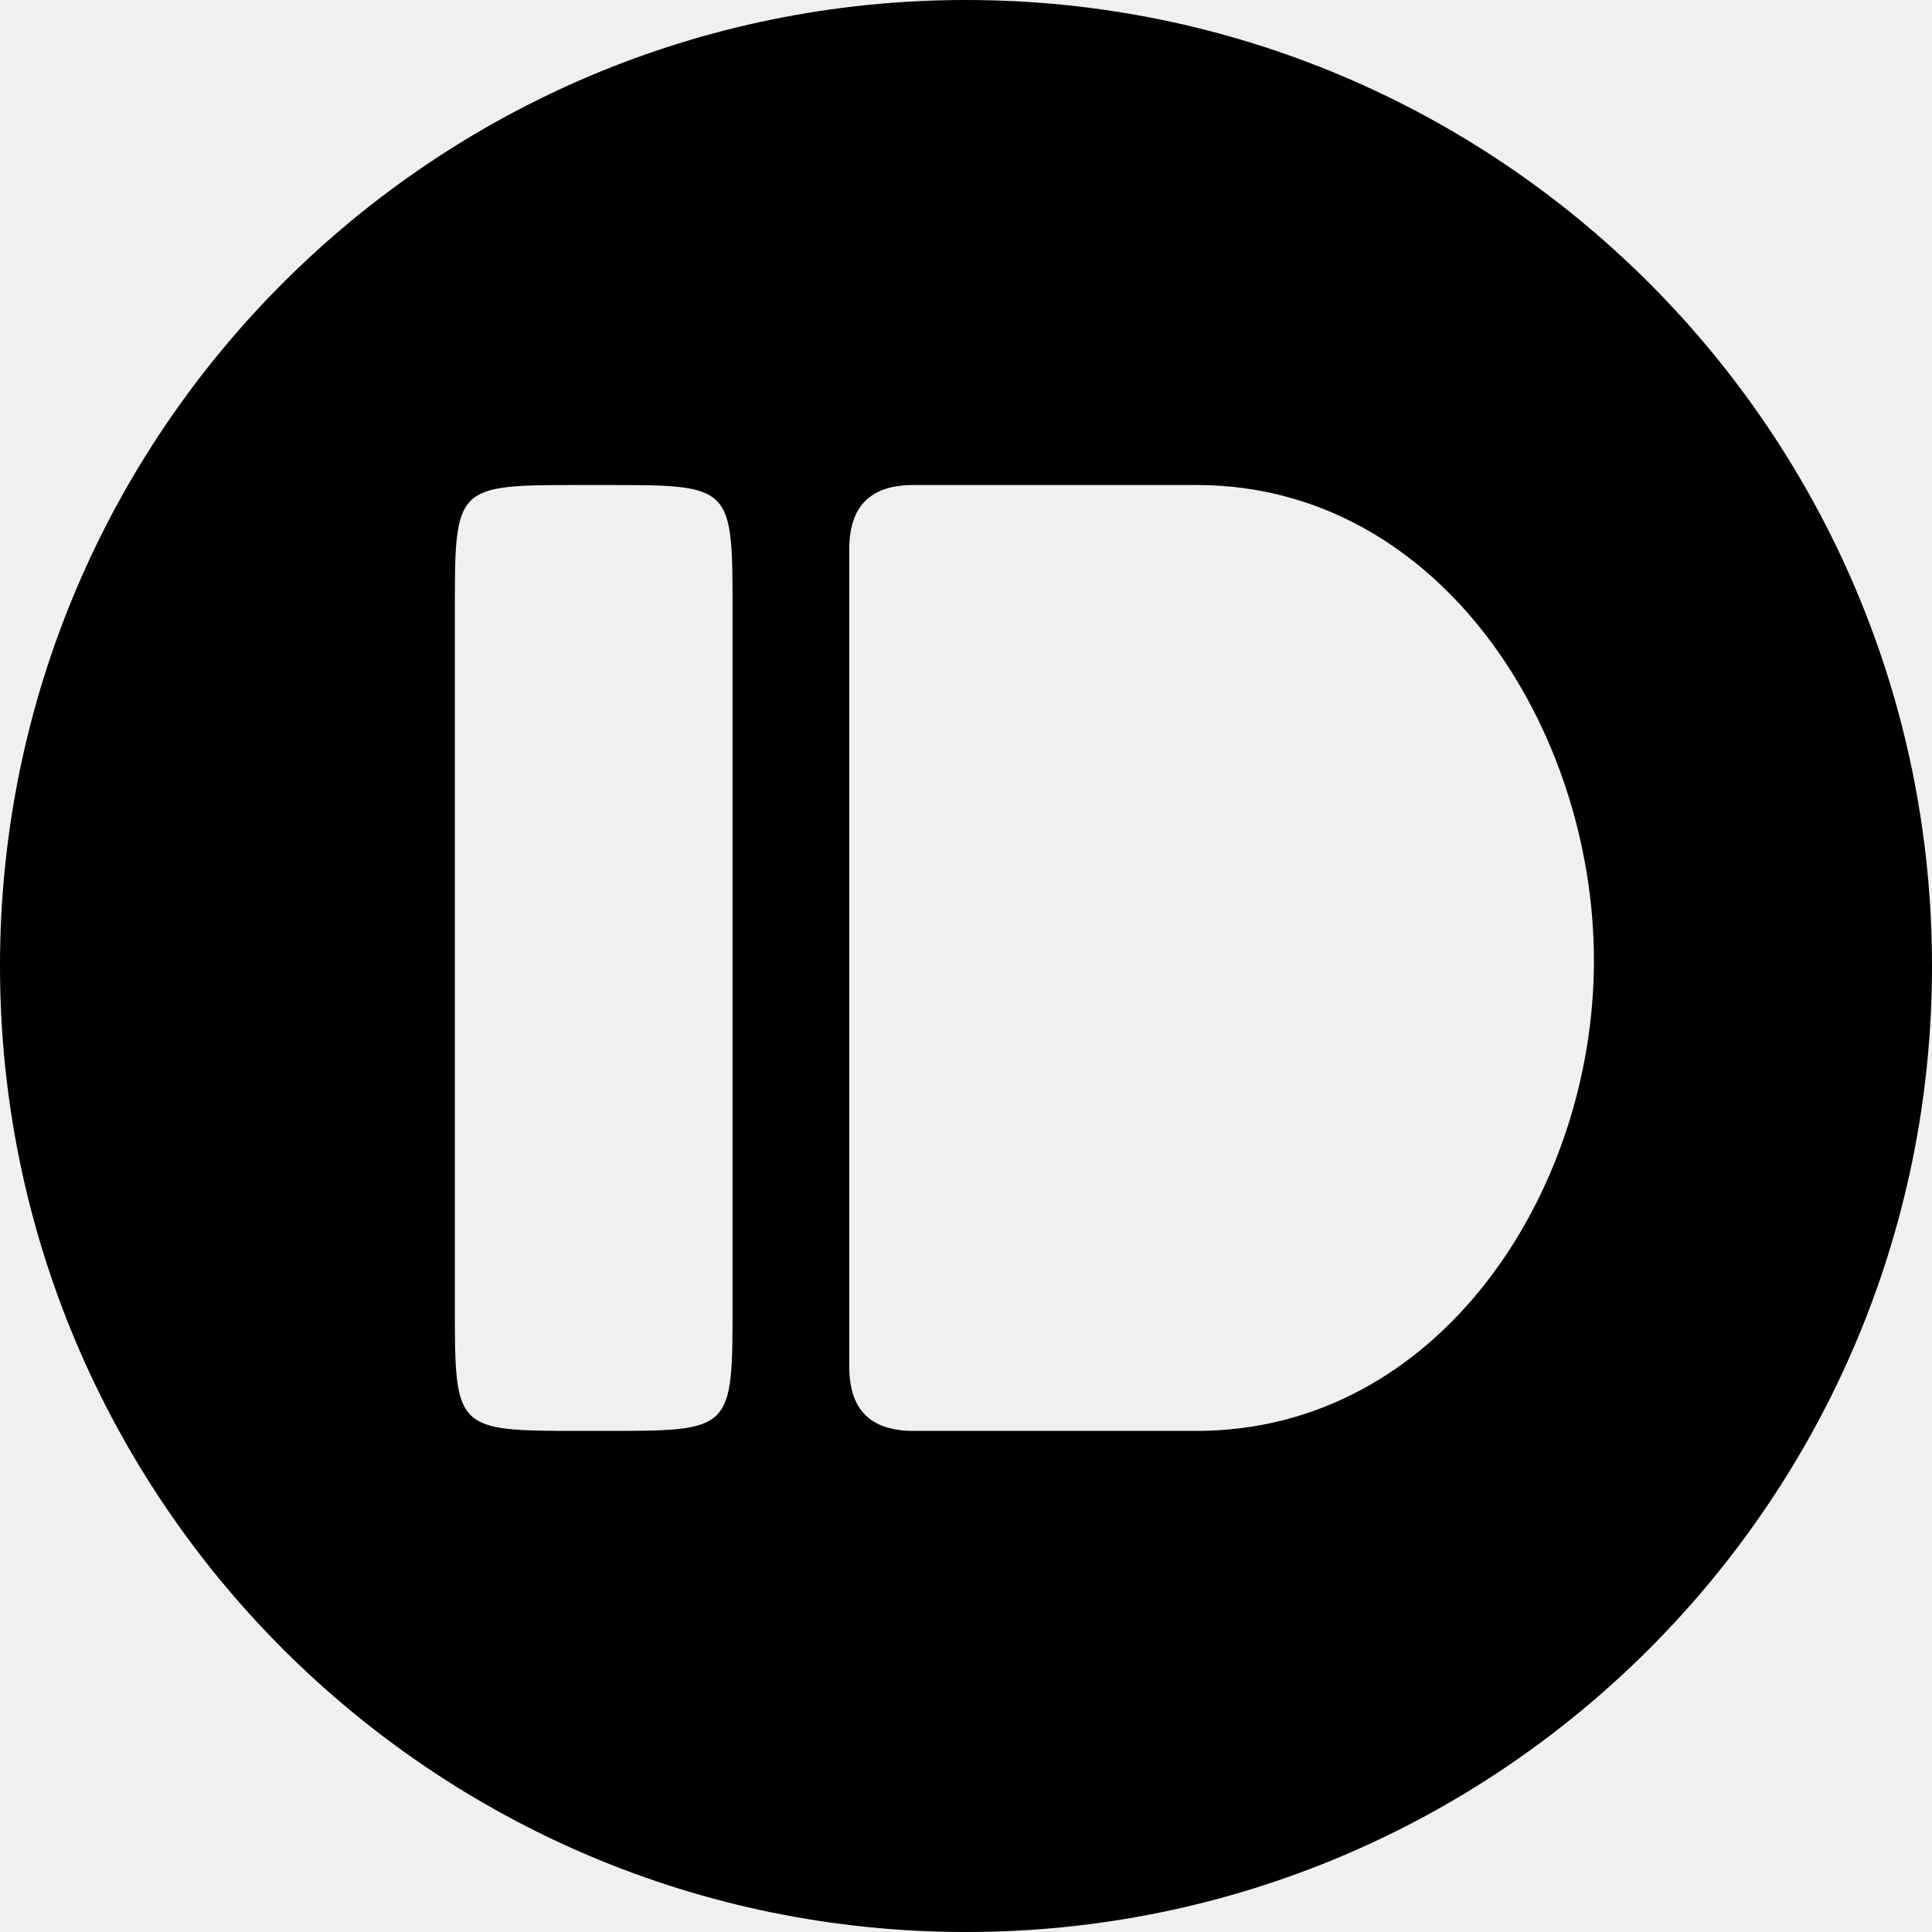
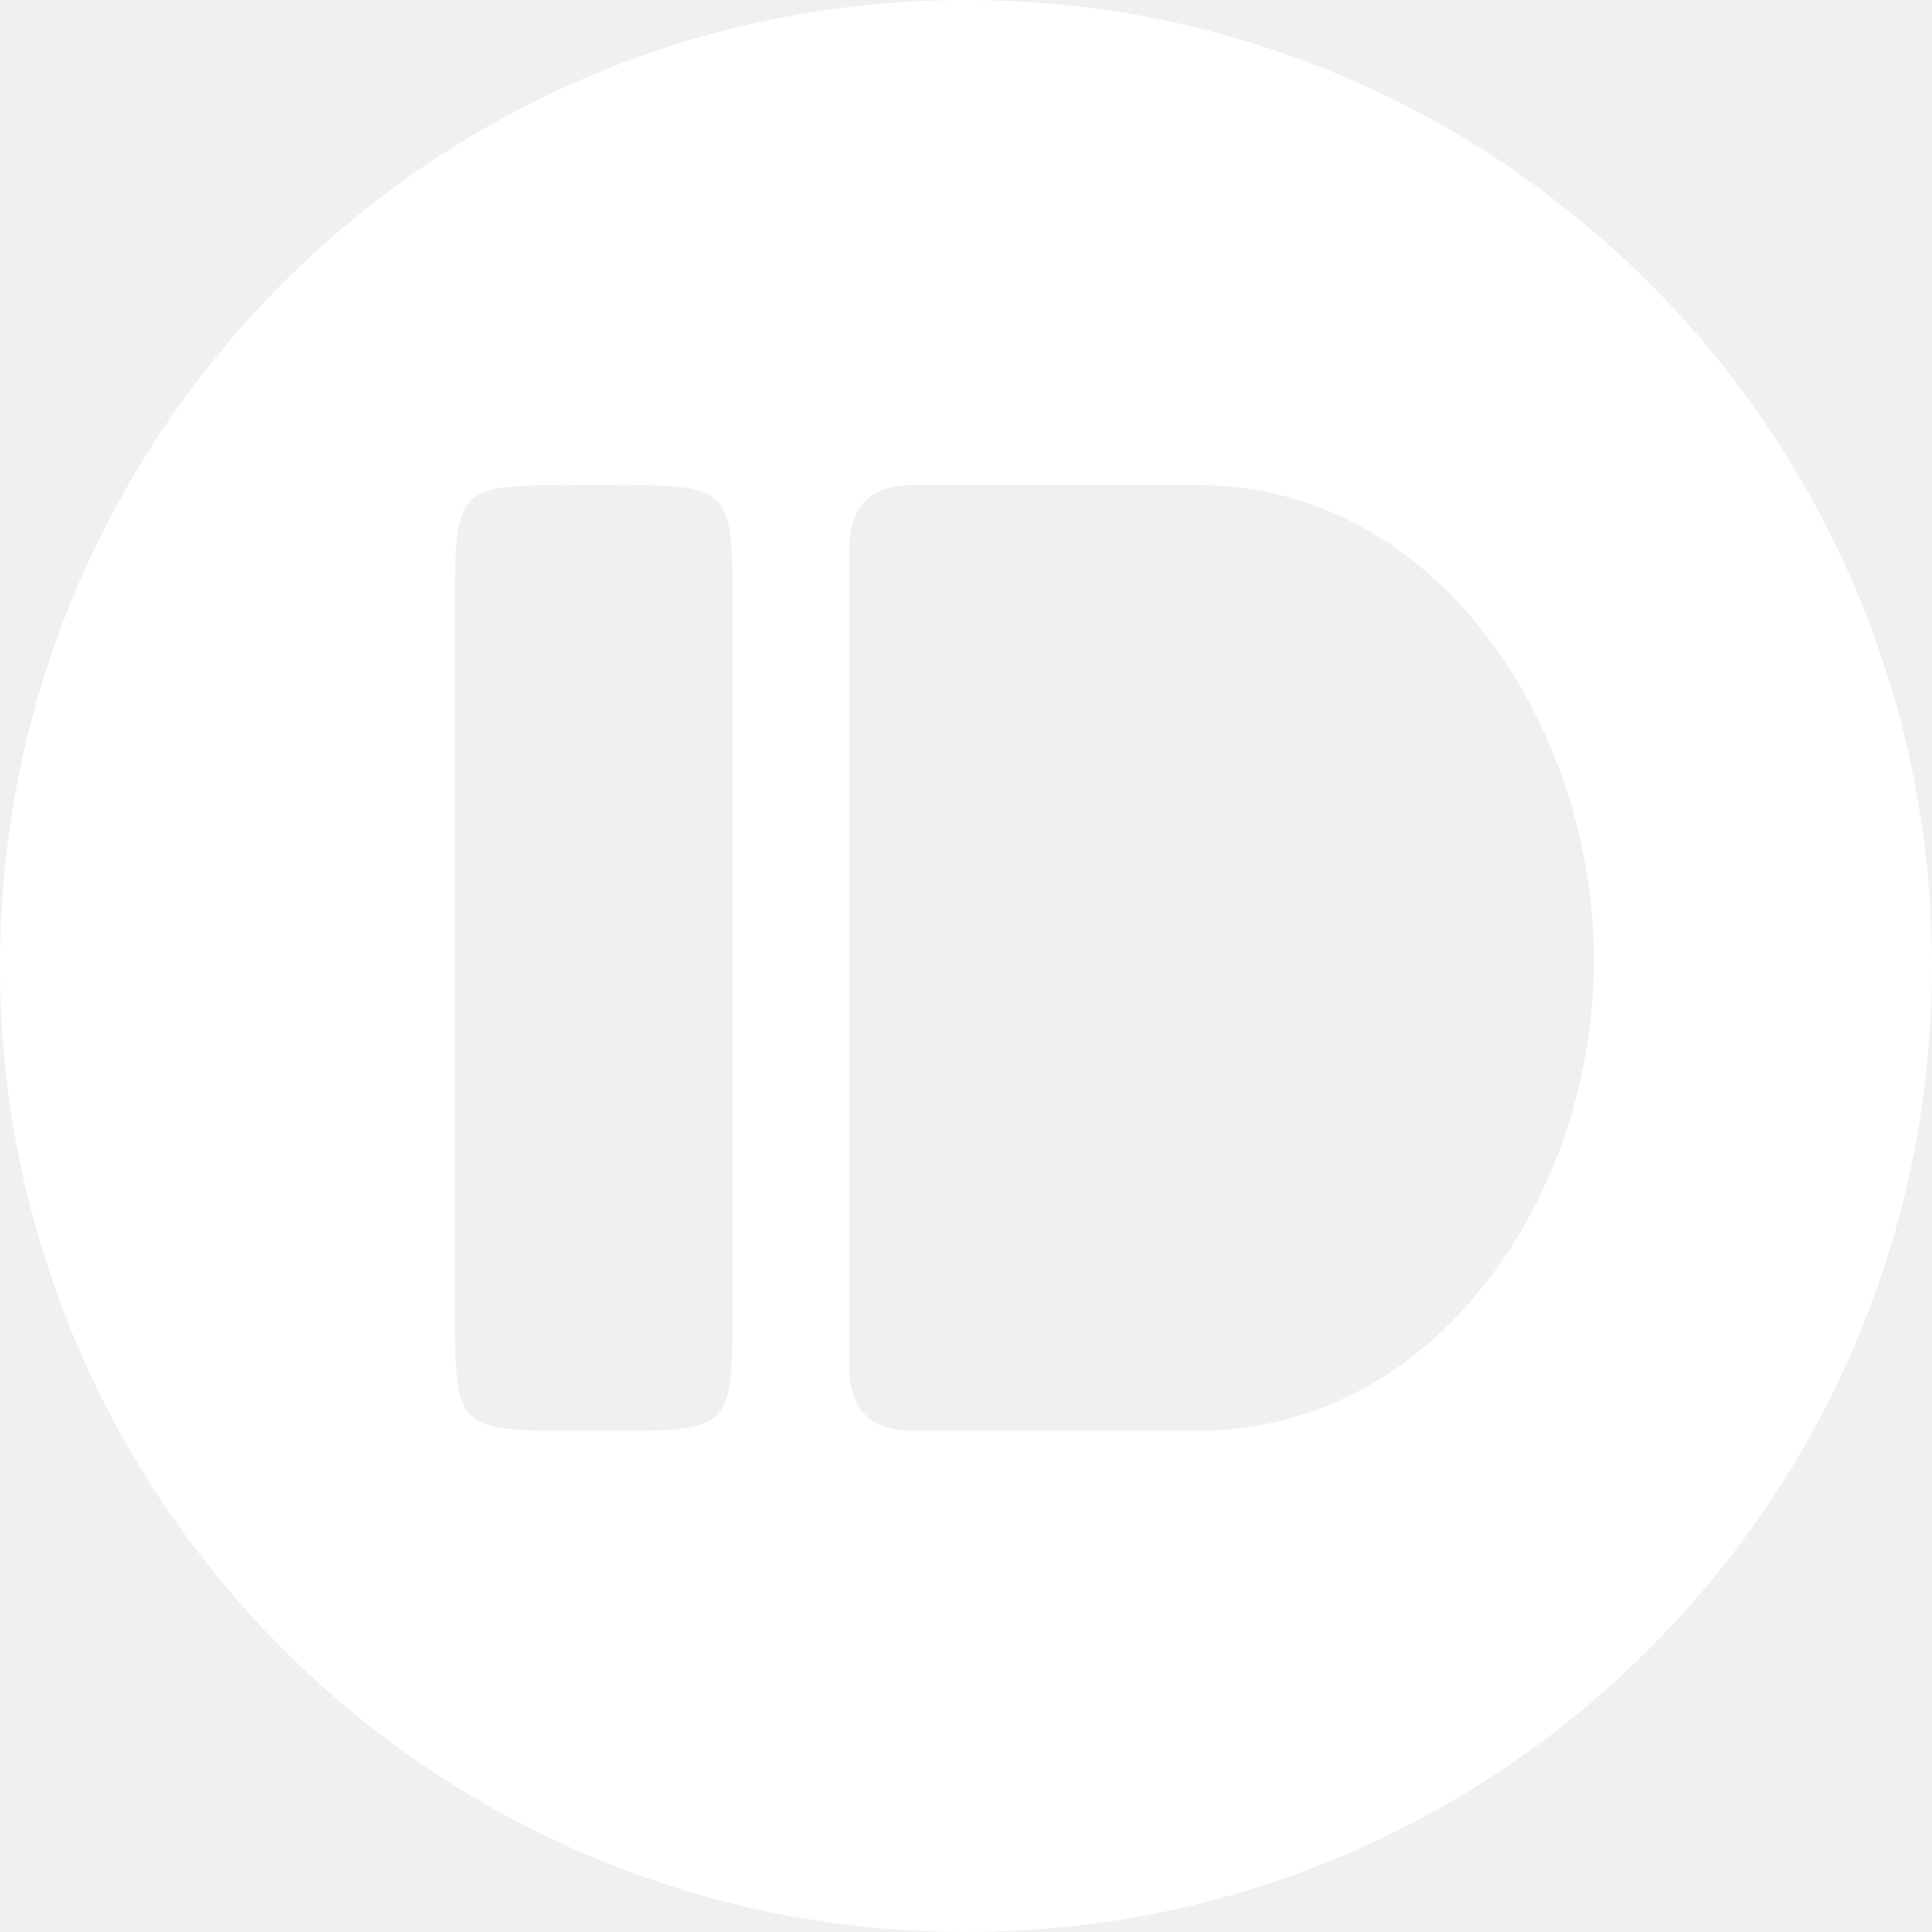
- <svg xmlns="http://www.w3.org/2000/svg" viewBox="0 0 256 256">
-   <path d="m128 0c-70.692 0-128 57.308-128 128s57.308 128 128 128 128-57.308 128-128-57.308-128-128-128zm-51 64.268h3.334c16.733 0 16.732-5.78e-4 16.732 16.732v91.867c-1e-6 16.733 5.77e-4 16.732-16.732 16.732h-3.334c-16.733 0-16.732 5.8e-4 -16.732-16.732v-91.867c0-16.733-5.78e-4 -16.732 16.732-16.732zm44.041 0h37.537c32.178 0 52.627 32.273 52.627 63.025s-20.627 62.307-52.627 62.307h-37.537c-5.699 0-8.508-2.809-8.508-8.508v-108.32c0-5.698 2.809-8.506 8.508-8.506z" fill="currentColor" />
+ <svg xmlns="http://www.w3.org/2000/svg" preserveAspectRatio="xMidYMid" version="1.1" viewBox="0 0 256 256">
+   <path fill="#fff" d="m128 0c-70.692 0-128 57.308-128 128s57.308 128 128 128 128-57.308 128-128-57.308-128-128-128zm-51 64.268h3.334c16.733 0 16.732-5.78e-4 16.732 16.732v91.867c-1e-6 16.733 5.77e-4 16.732-16.732 16.732h-3.334c-16.733 0-16.732 5.8e-4 -16.732-16.732v-91.867c0-16.733-5.78e-4 -16.732 16.732-16.732zm44.041 0h37.537c32.178 0 52.627 32.273 52.627 63.025 0 30.752-20.627 62.307-52.627 62.307h-37.537c-5.699 0-8.508-2.809-8.508-8.508v-108.32c0-5.698 2.809-8.506 8.508-8.506z" mask="url(#mask-2)" />
</svg>
